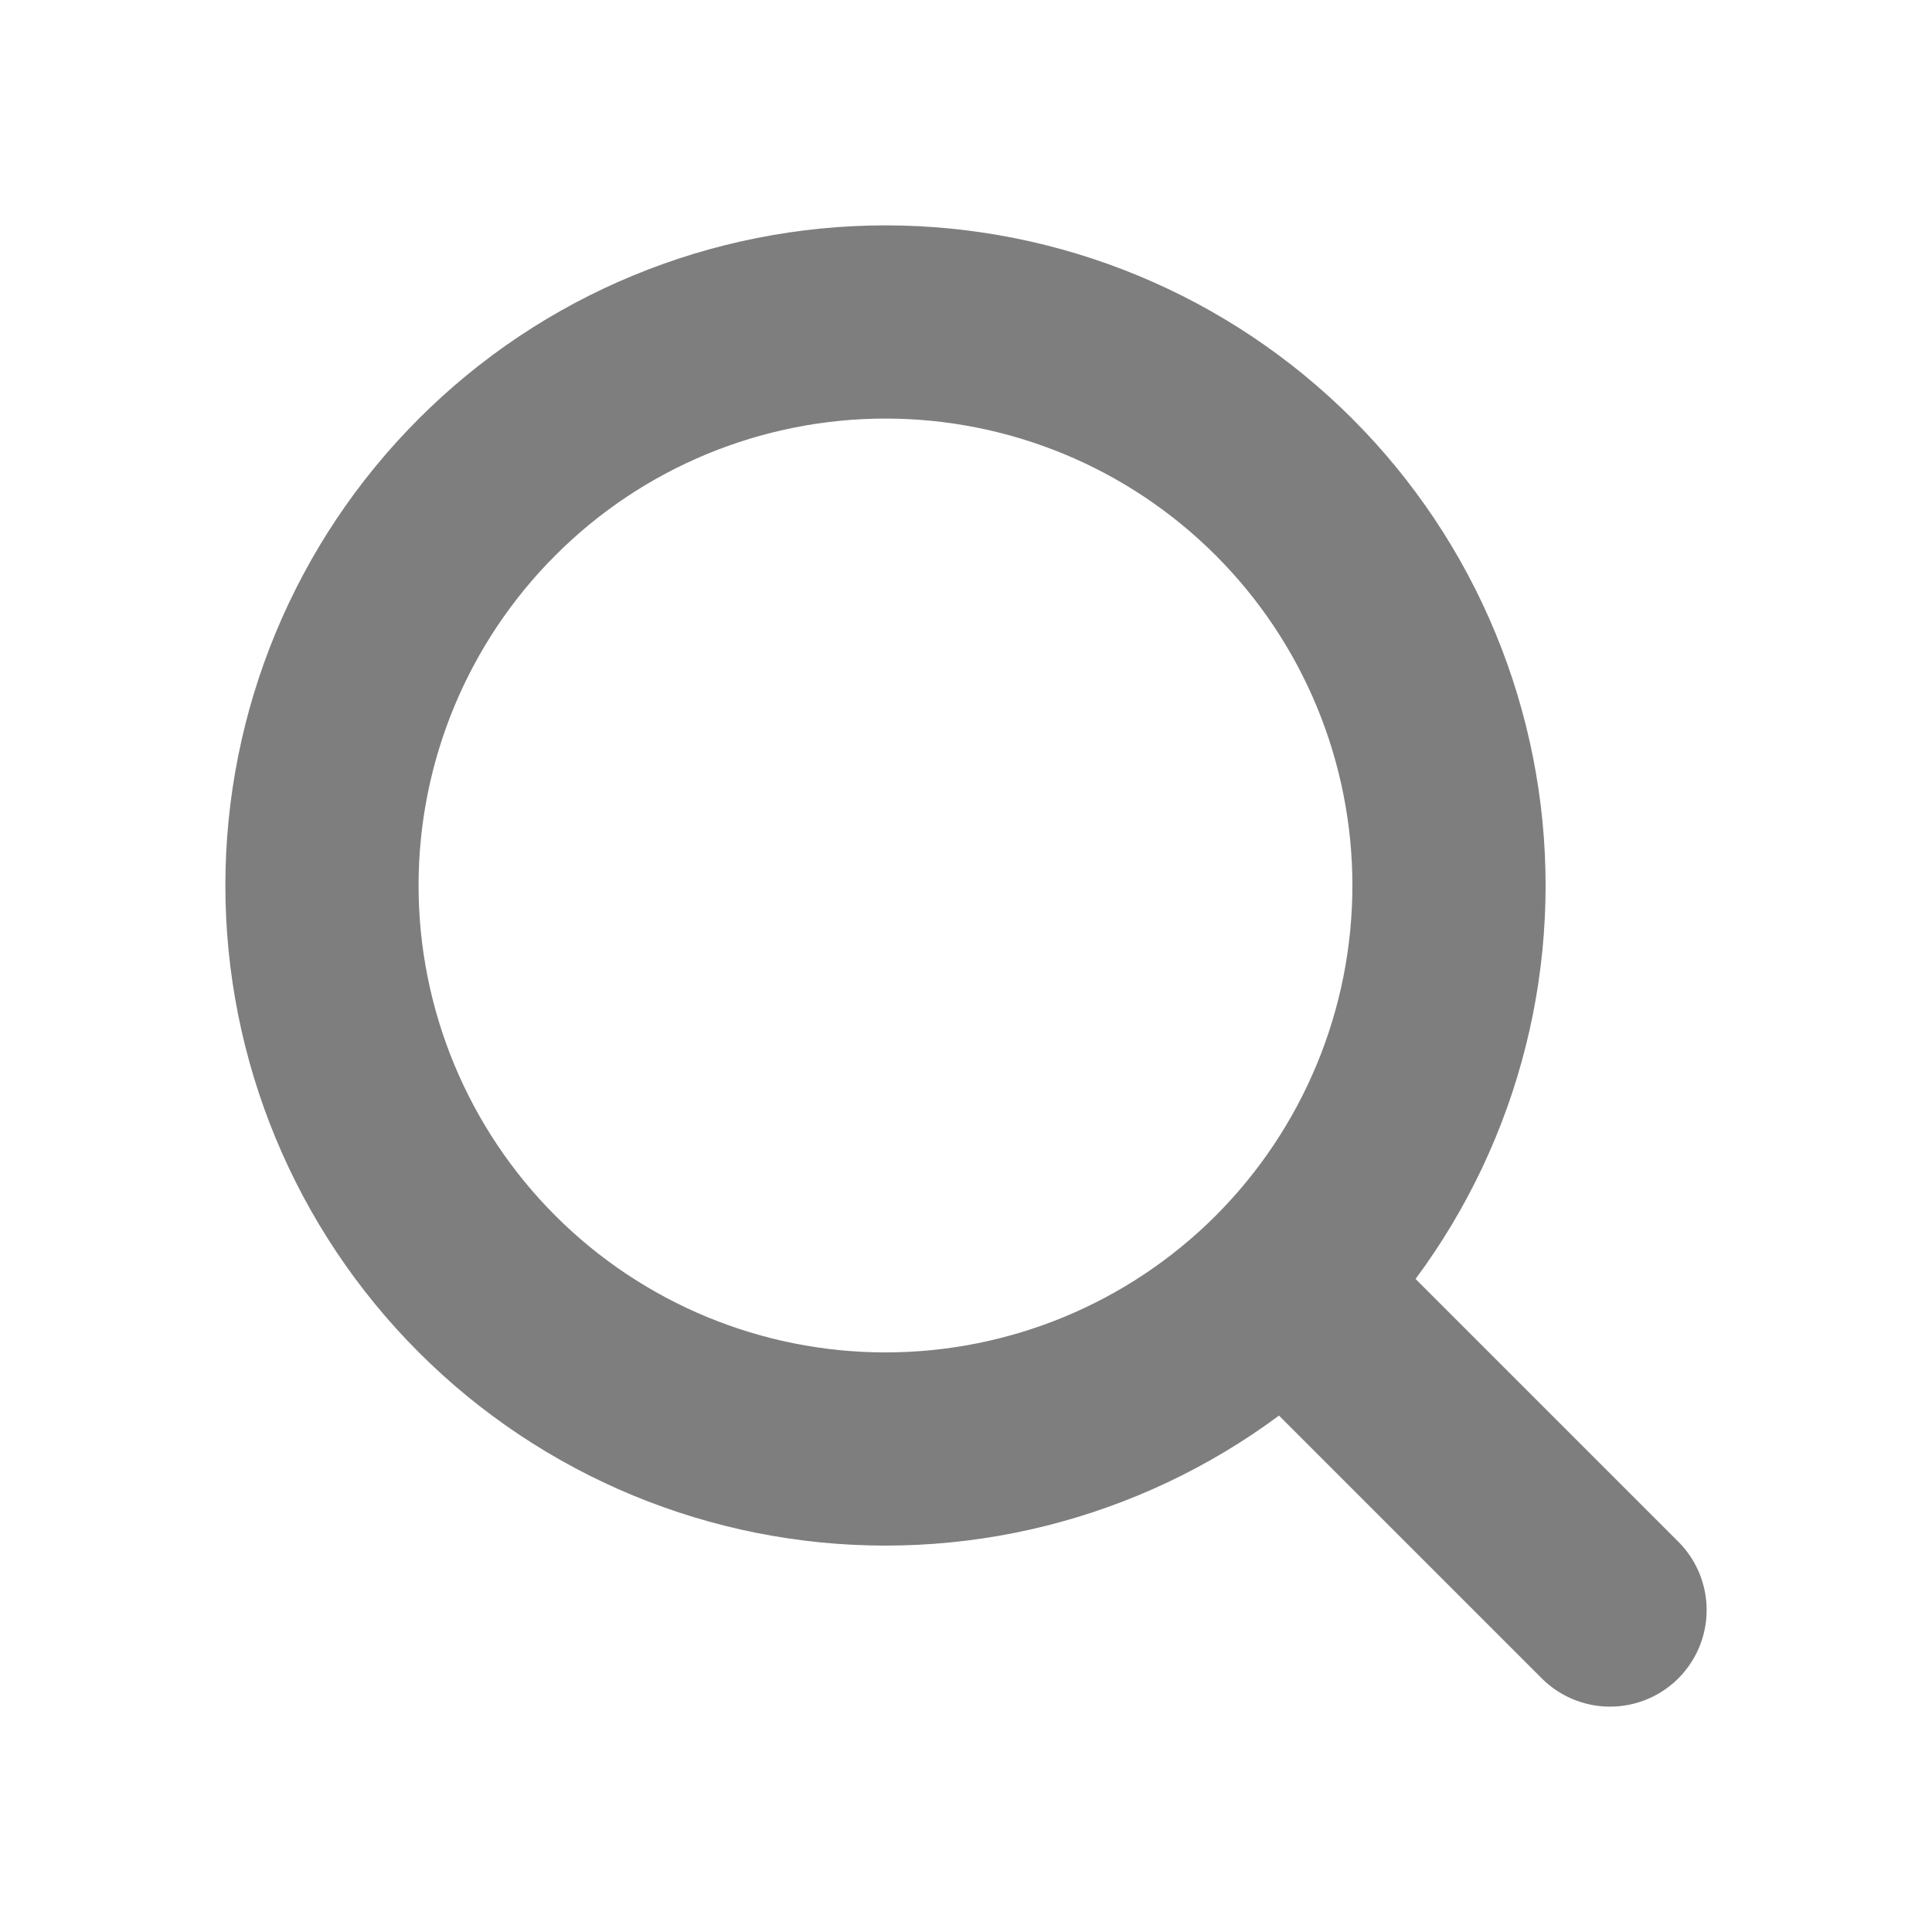
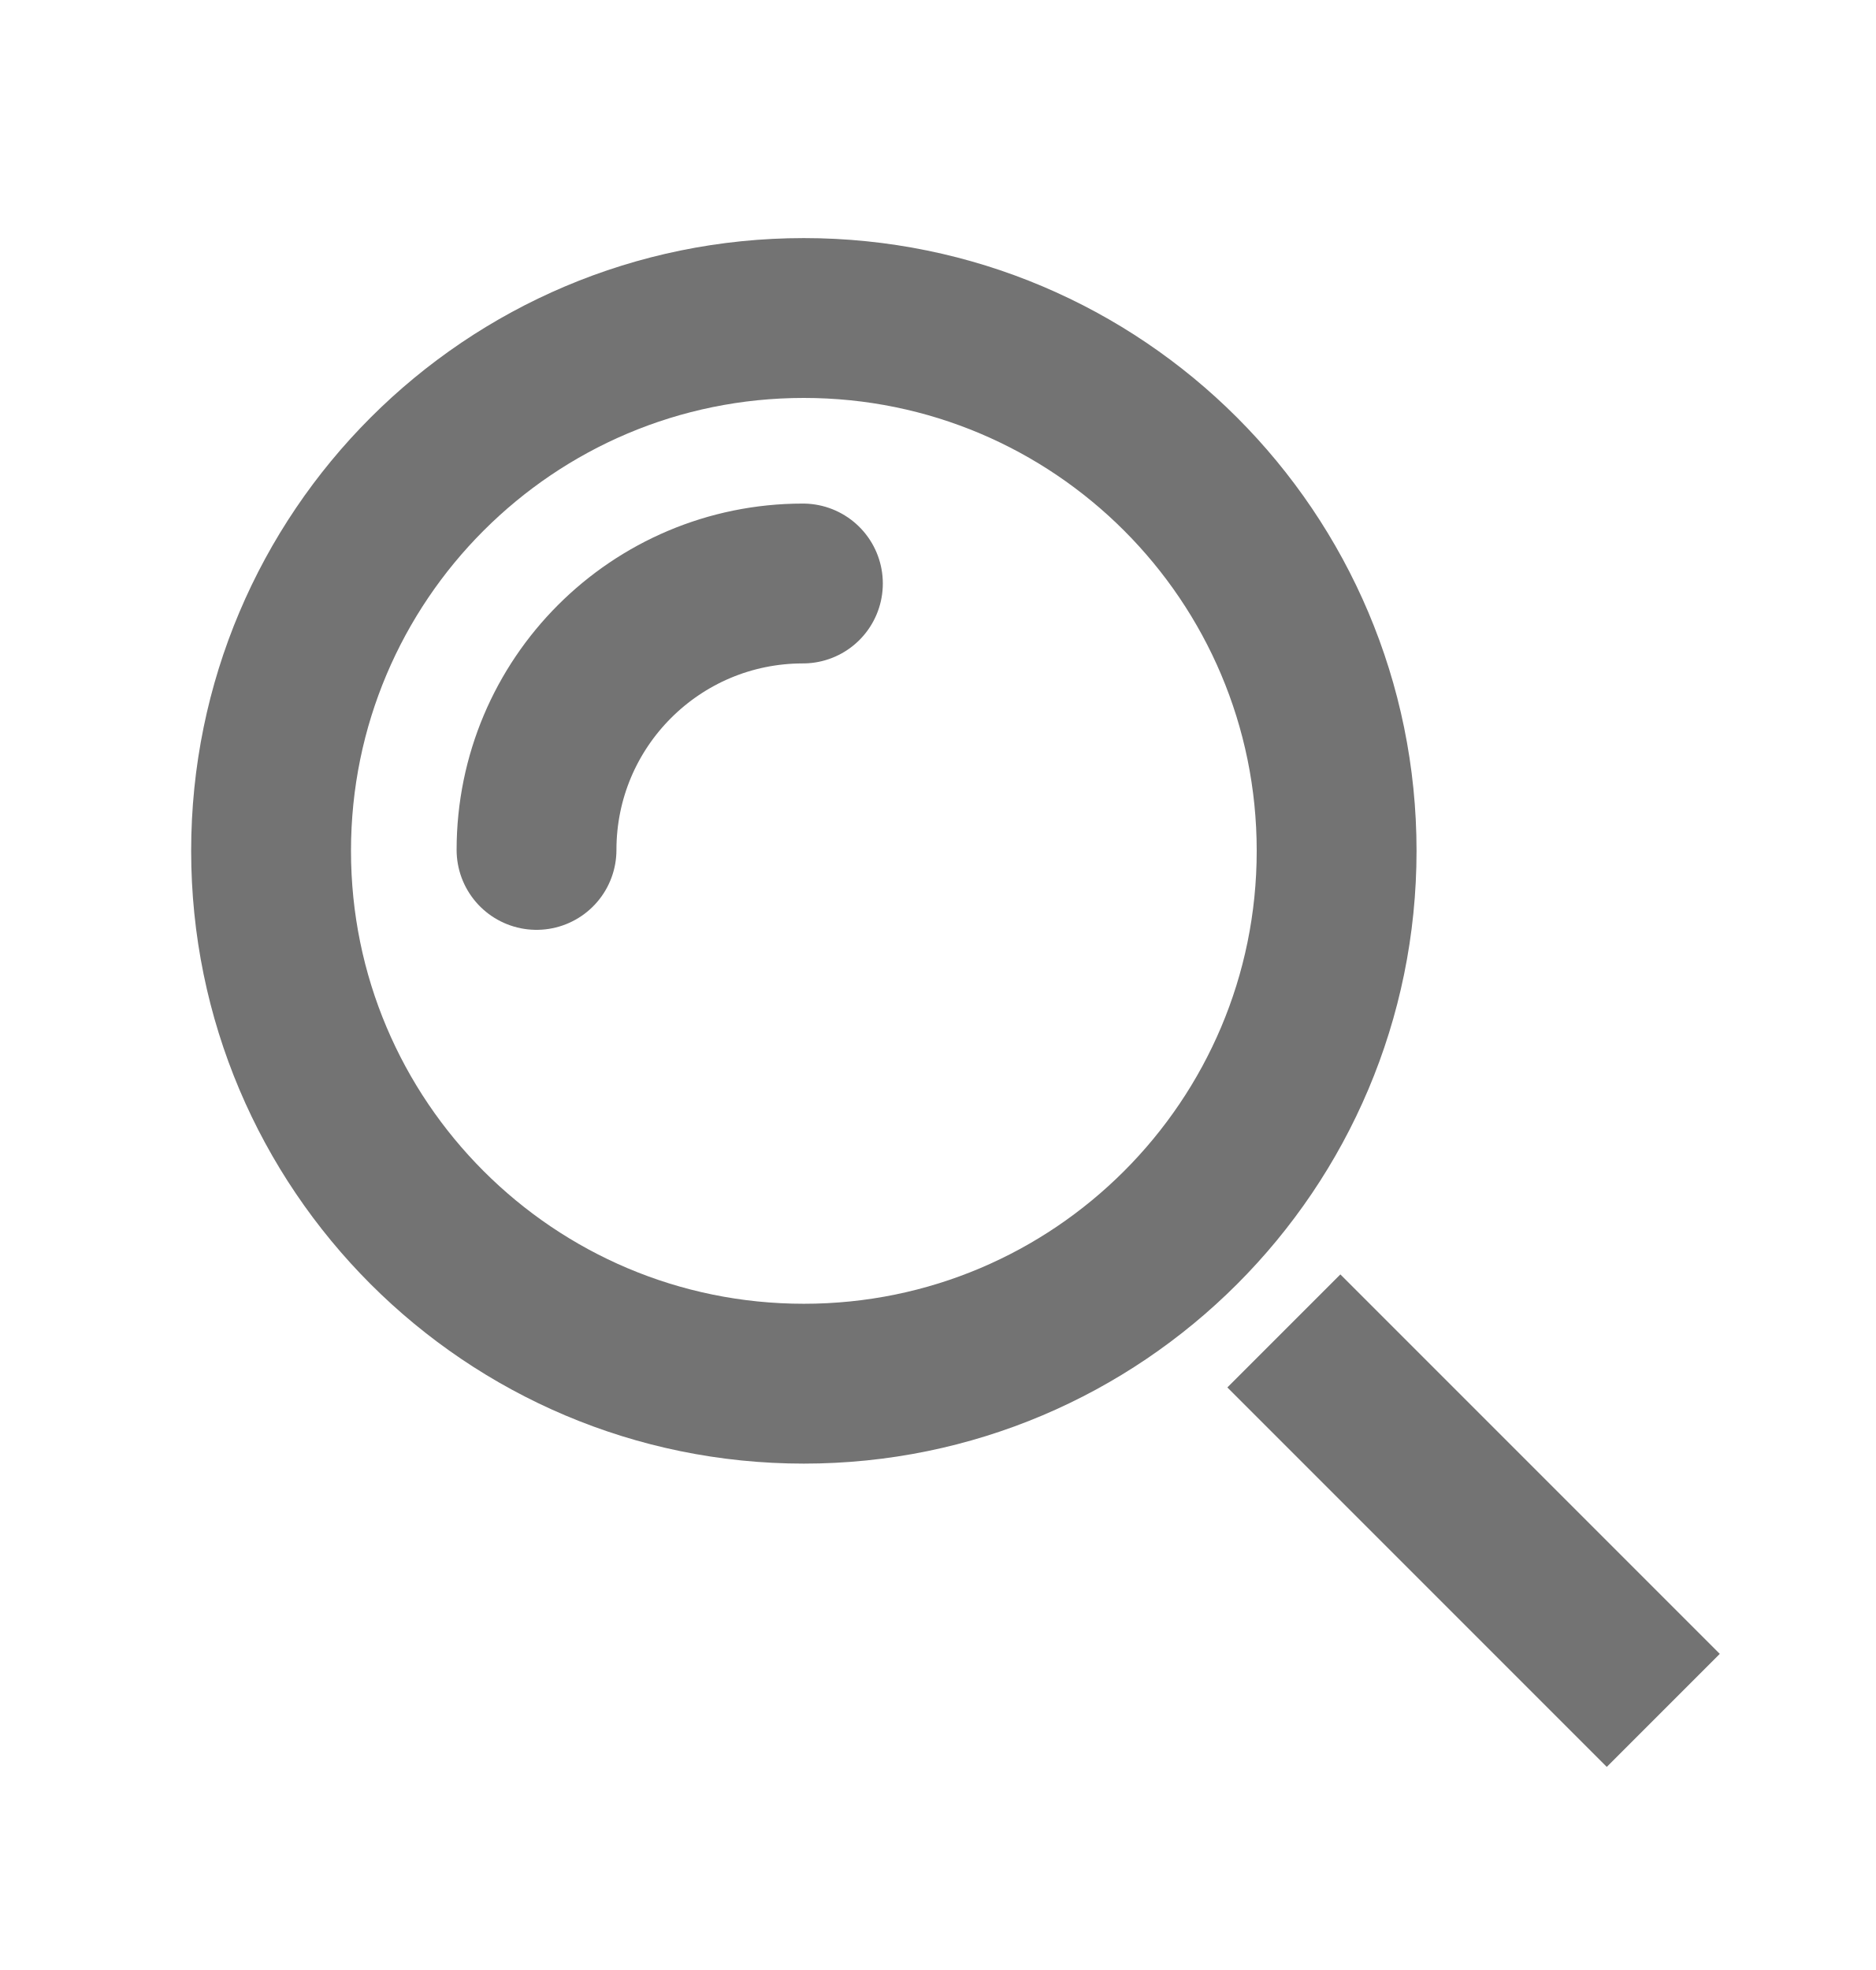
- <svg xmlns="http://www.w3.org/2000/svg" width="20" height="20" viewBox="0 0 20 20" fill="none">
-   <path d="M16.667 16.667L13.292 13.292M13.292 13.292C13.833 12.75 14.263 12.107 14.556 11.399C14.849 10.691 15 9.933 15 9.167C15 8.401 14.849 7.642 14.556 6.934C14.263 6.226 13.833 5.583 13.292 5.042C12.75 4.5 12.107 4.07 11.399 3.777C10.691 3.484 9.933 3.333 9.167 3.333C8.401 3.333 7.642 3.484 6.934 3.777C6.226 4.07 5.583 4.5 5.042 5.042C3.948 6.136 3.333 7.619 3.333 9.167C3.333 10.714 3.948 12.198 5.042 13.292C6.136 14.386 7.619 15 9.167 15C10.714 15 12.198 14.386 13.292 13.292Z" stroke="#7E7E7E" stroke-width="2" stroke-linecap="round" stroke-linejoin="round" />
+ <svg xmlns="http://www.w3.org/2000/svg" width="20" height="21" viewBox="0 0 20 21" fill="none">
+   <path d="M17.13 17.63L14.29 14.79" stroke="#737373" stroke-width="1.704" stroke-miterlimit="10" stroke-linecap="square" />
+   <path d="M8.57 14.75C11.707 14.75 14.25 12.207 14.25 9.07C14.25 5.933 11.707 3.39 8.57 3.39C5.433 3.39 2.89 5.933 2.89 9.07C2.89 12.207 5.433 14.75 8.57 14.75Z" stroke="#737373" stroke-width="1.704" stroke-miterlimit="10" stroke-linecap="square" />
+   <path d="M5.72 9.06C5.72 7.491 6.991 6.22 8.56 6.22" stroke="#737373" stroke-width="1.704" stroke-miterlimit="10" stroke-linecap="round" />
</svg>
